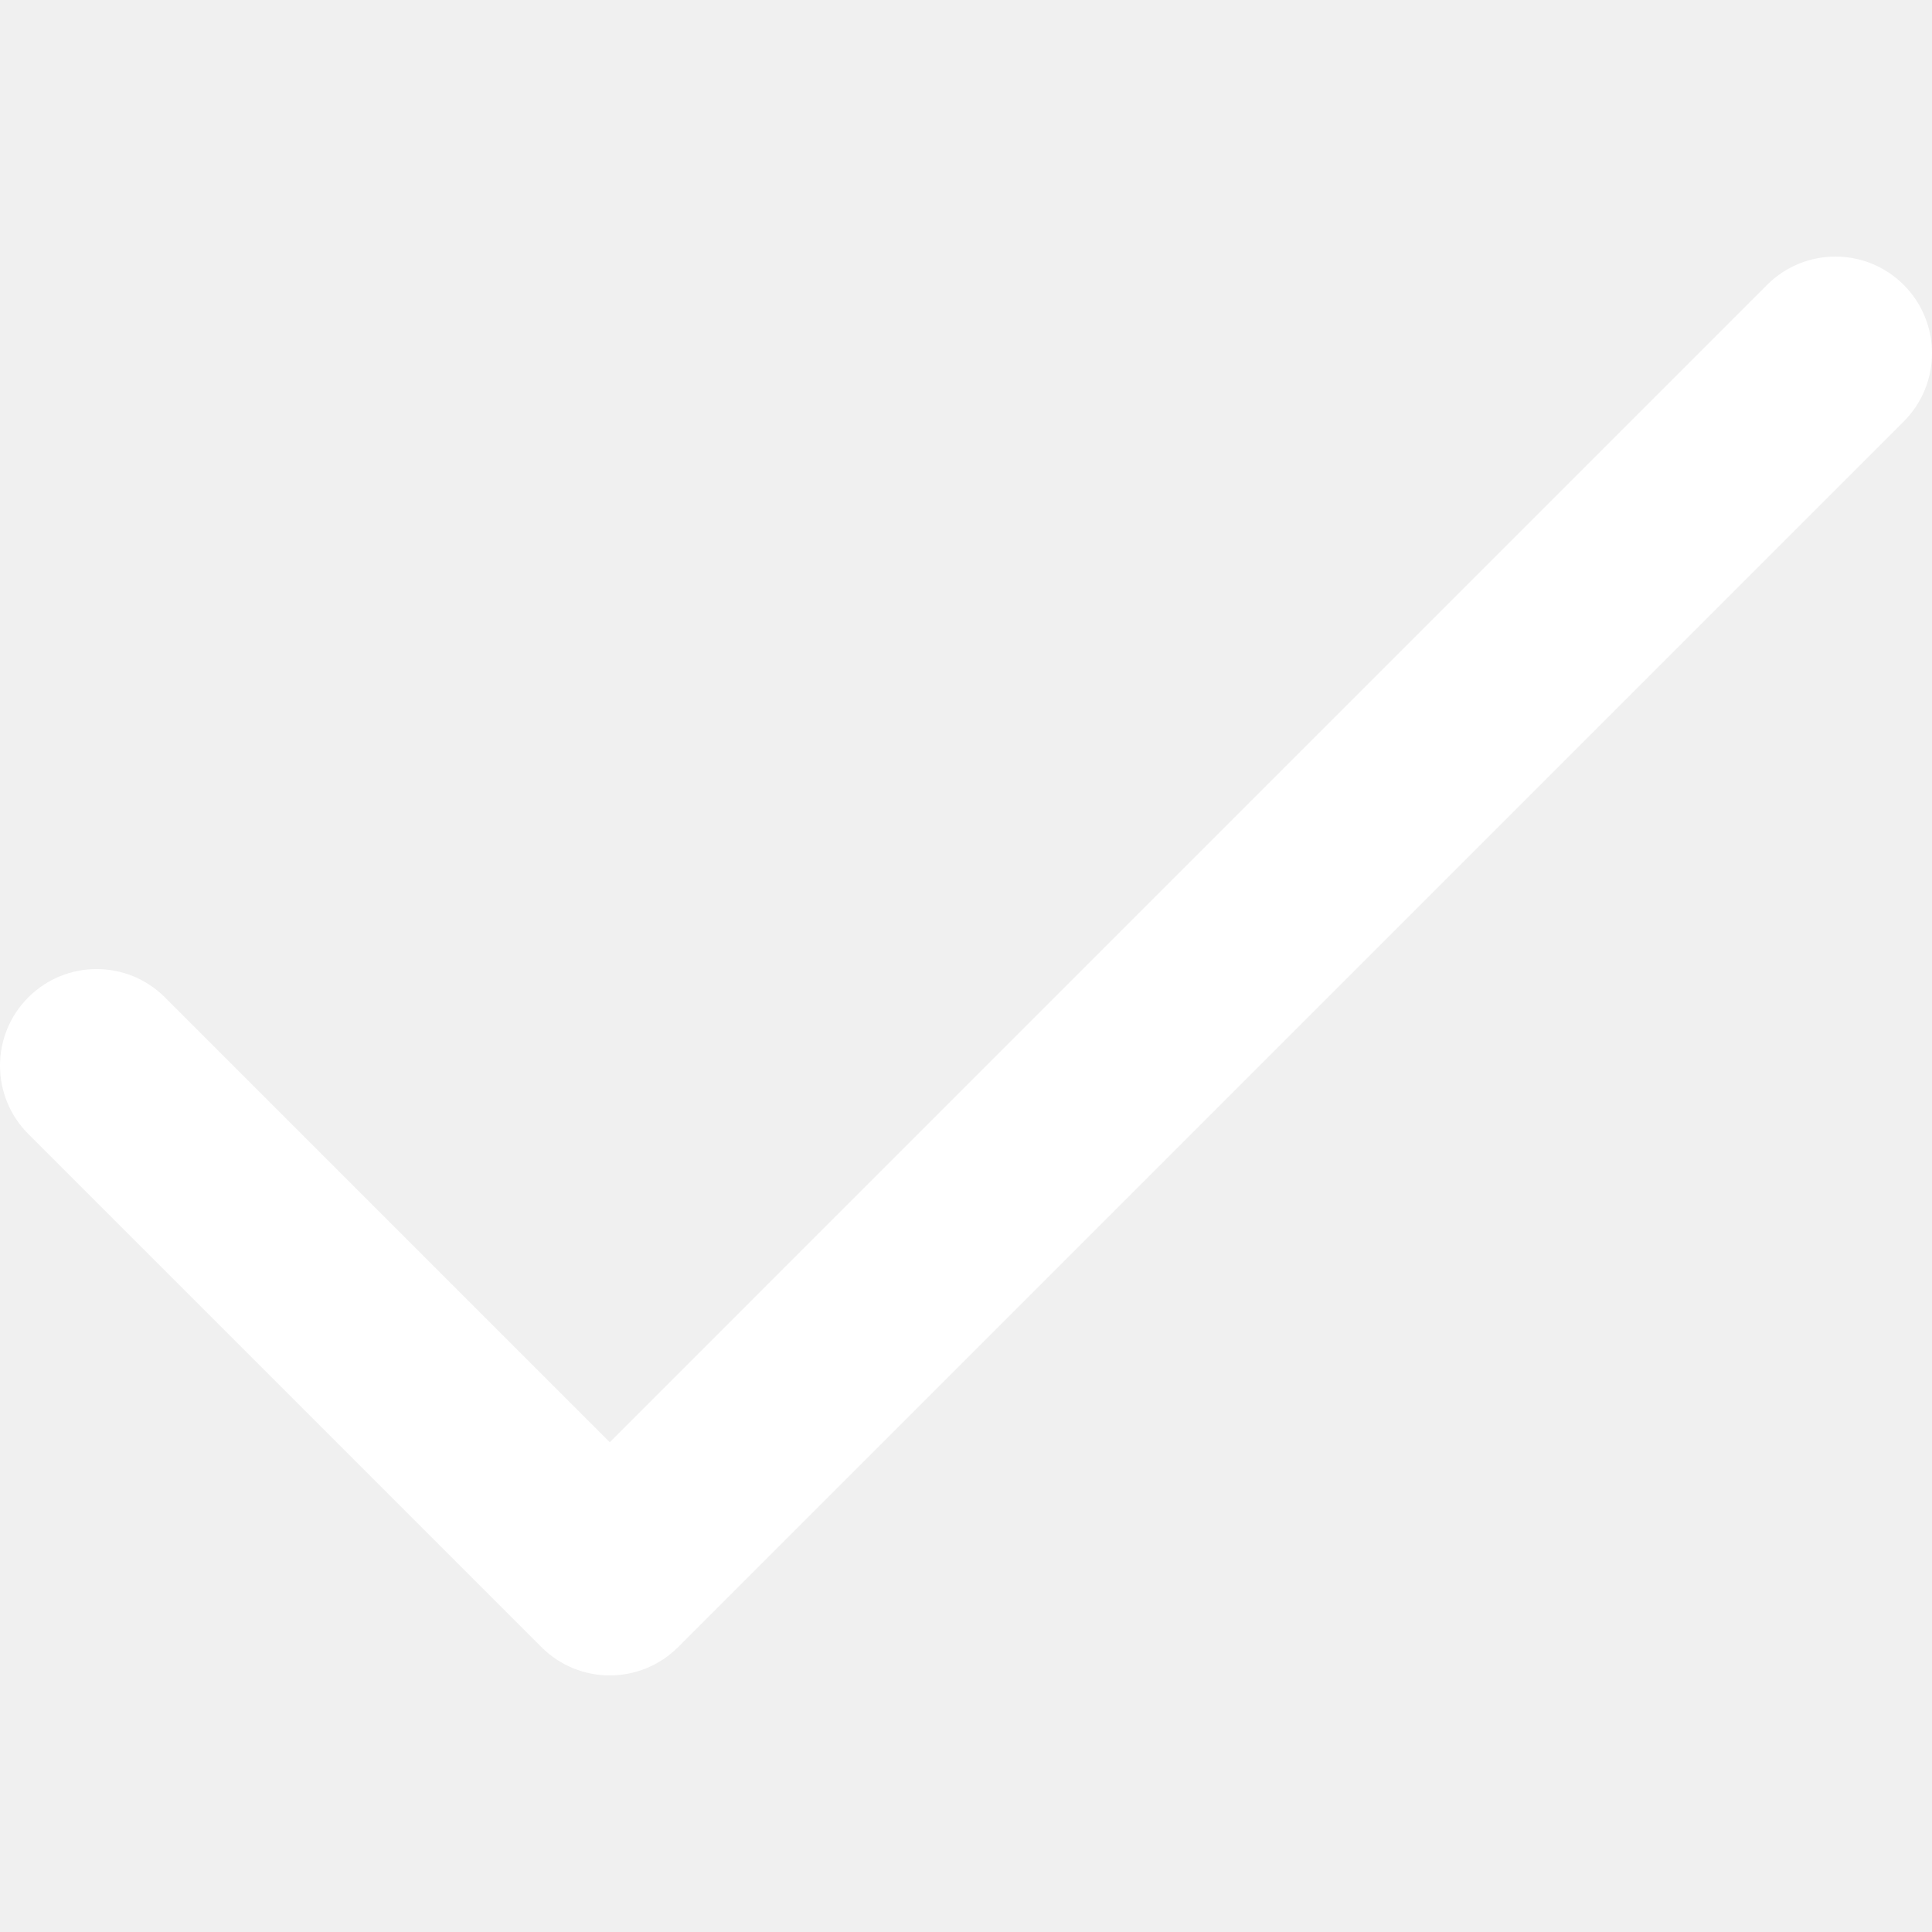
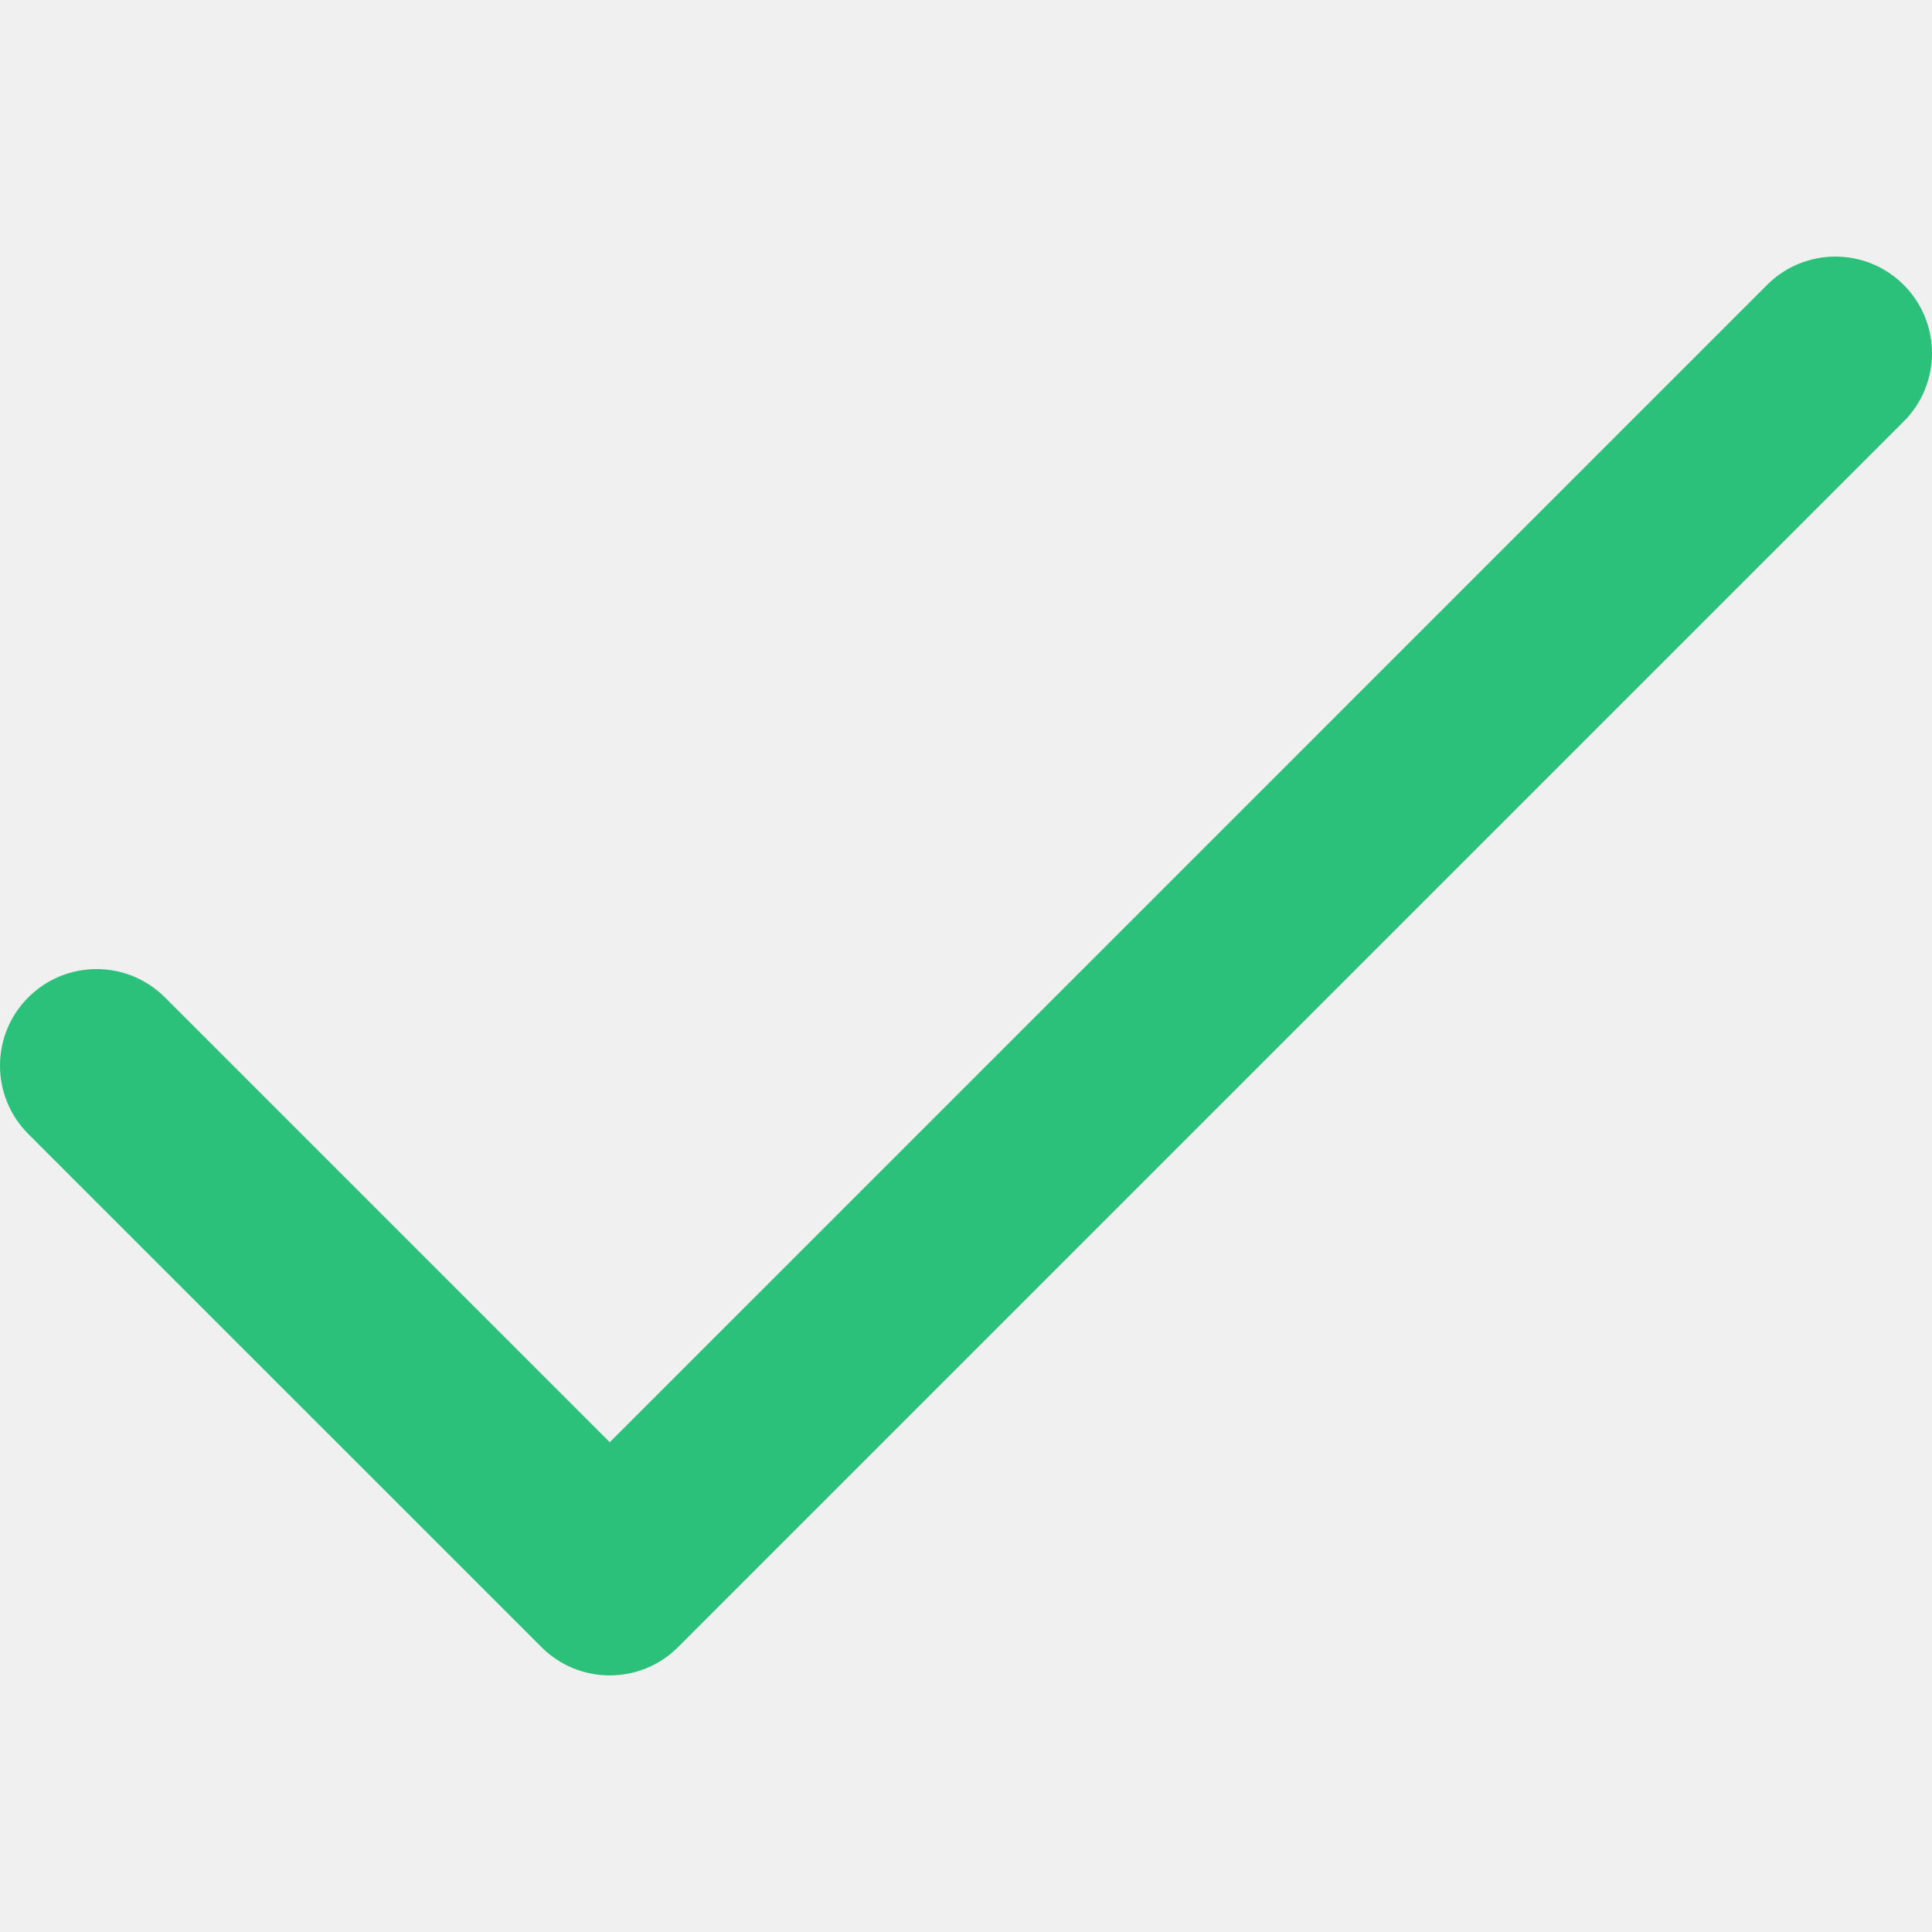
<svg xmlns="http://www.w3.org/2000/svg" version="1.1" id="Layer_1" x="0px" y="0px" viewBox="0 0 512 512" style="enable-background:new 0 0 512 512;" xml:space="preserve" width="512px" height="512px">
  <g>
    <g>
-       <path d="M504.502,75.496c-9.997-9.998-26.205-9.998-36.204,0L161.594,382.203L43.702,264.311c-9.997-9.998-26.205-9.997-36.204,0    c-9.998,9.997-9.998,26.205,0,36.203l135.994,135.992c9.994,9.997,26.214,9.99,36.204,0L504.502,111.7    C514.5,101.703,514.499,85.494,504.502,75.496z" fill="#ffffff" />
+       <path d="M504.502,75.496c-9.997-9.998-26.205-9.998-36.204,0L161.594,382.203L43.702,264.311c-9.997-9.998-26.205-9.997-36.204,0    c-9.998,9.997-9.998,26.205,0,36.203l135.994,135.992c9.994,9.997,26.214,9.99,36.204,0L504.502,111.7    C514.5,101.703,514.499,85.494,504.502,75.496z" fill="#2cc17b" />
    </g>
  </g>
  <g>
</g>
  <g>
</g>
  <g>
</g>
  <g>
</g>
  <g>
</g>
  <g>
</g>
  <g>
</g>
  <g>
</g>
  <g>
</g>
  <g>
</g>
  <g>
</g>
  <g>
</g>
  <g>
</g>
  <g>
</g>
  <g>
</g>
</svg>
